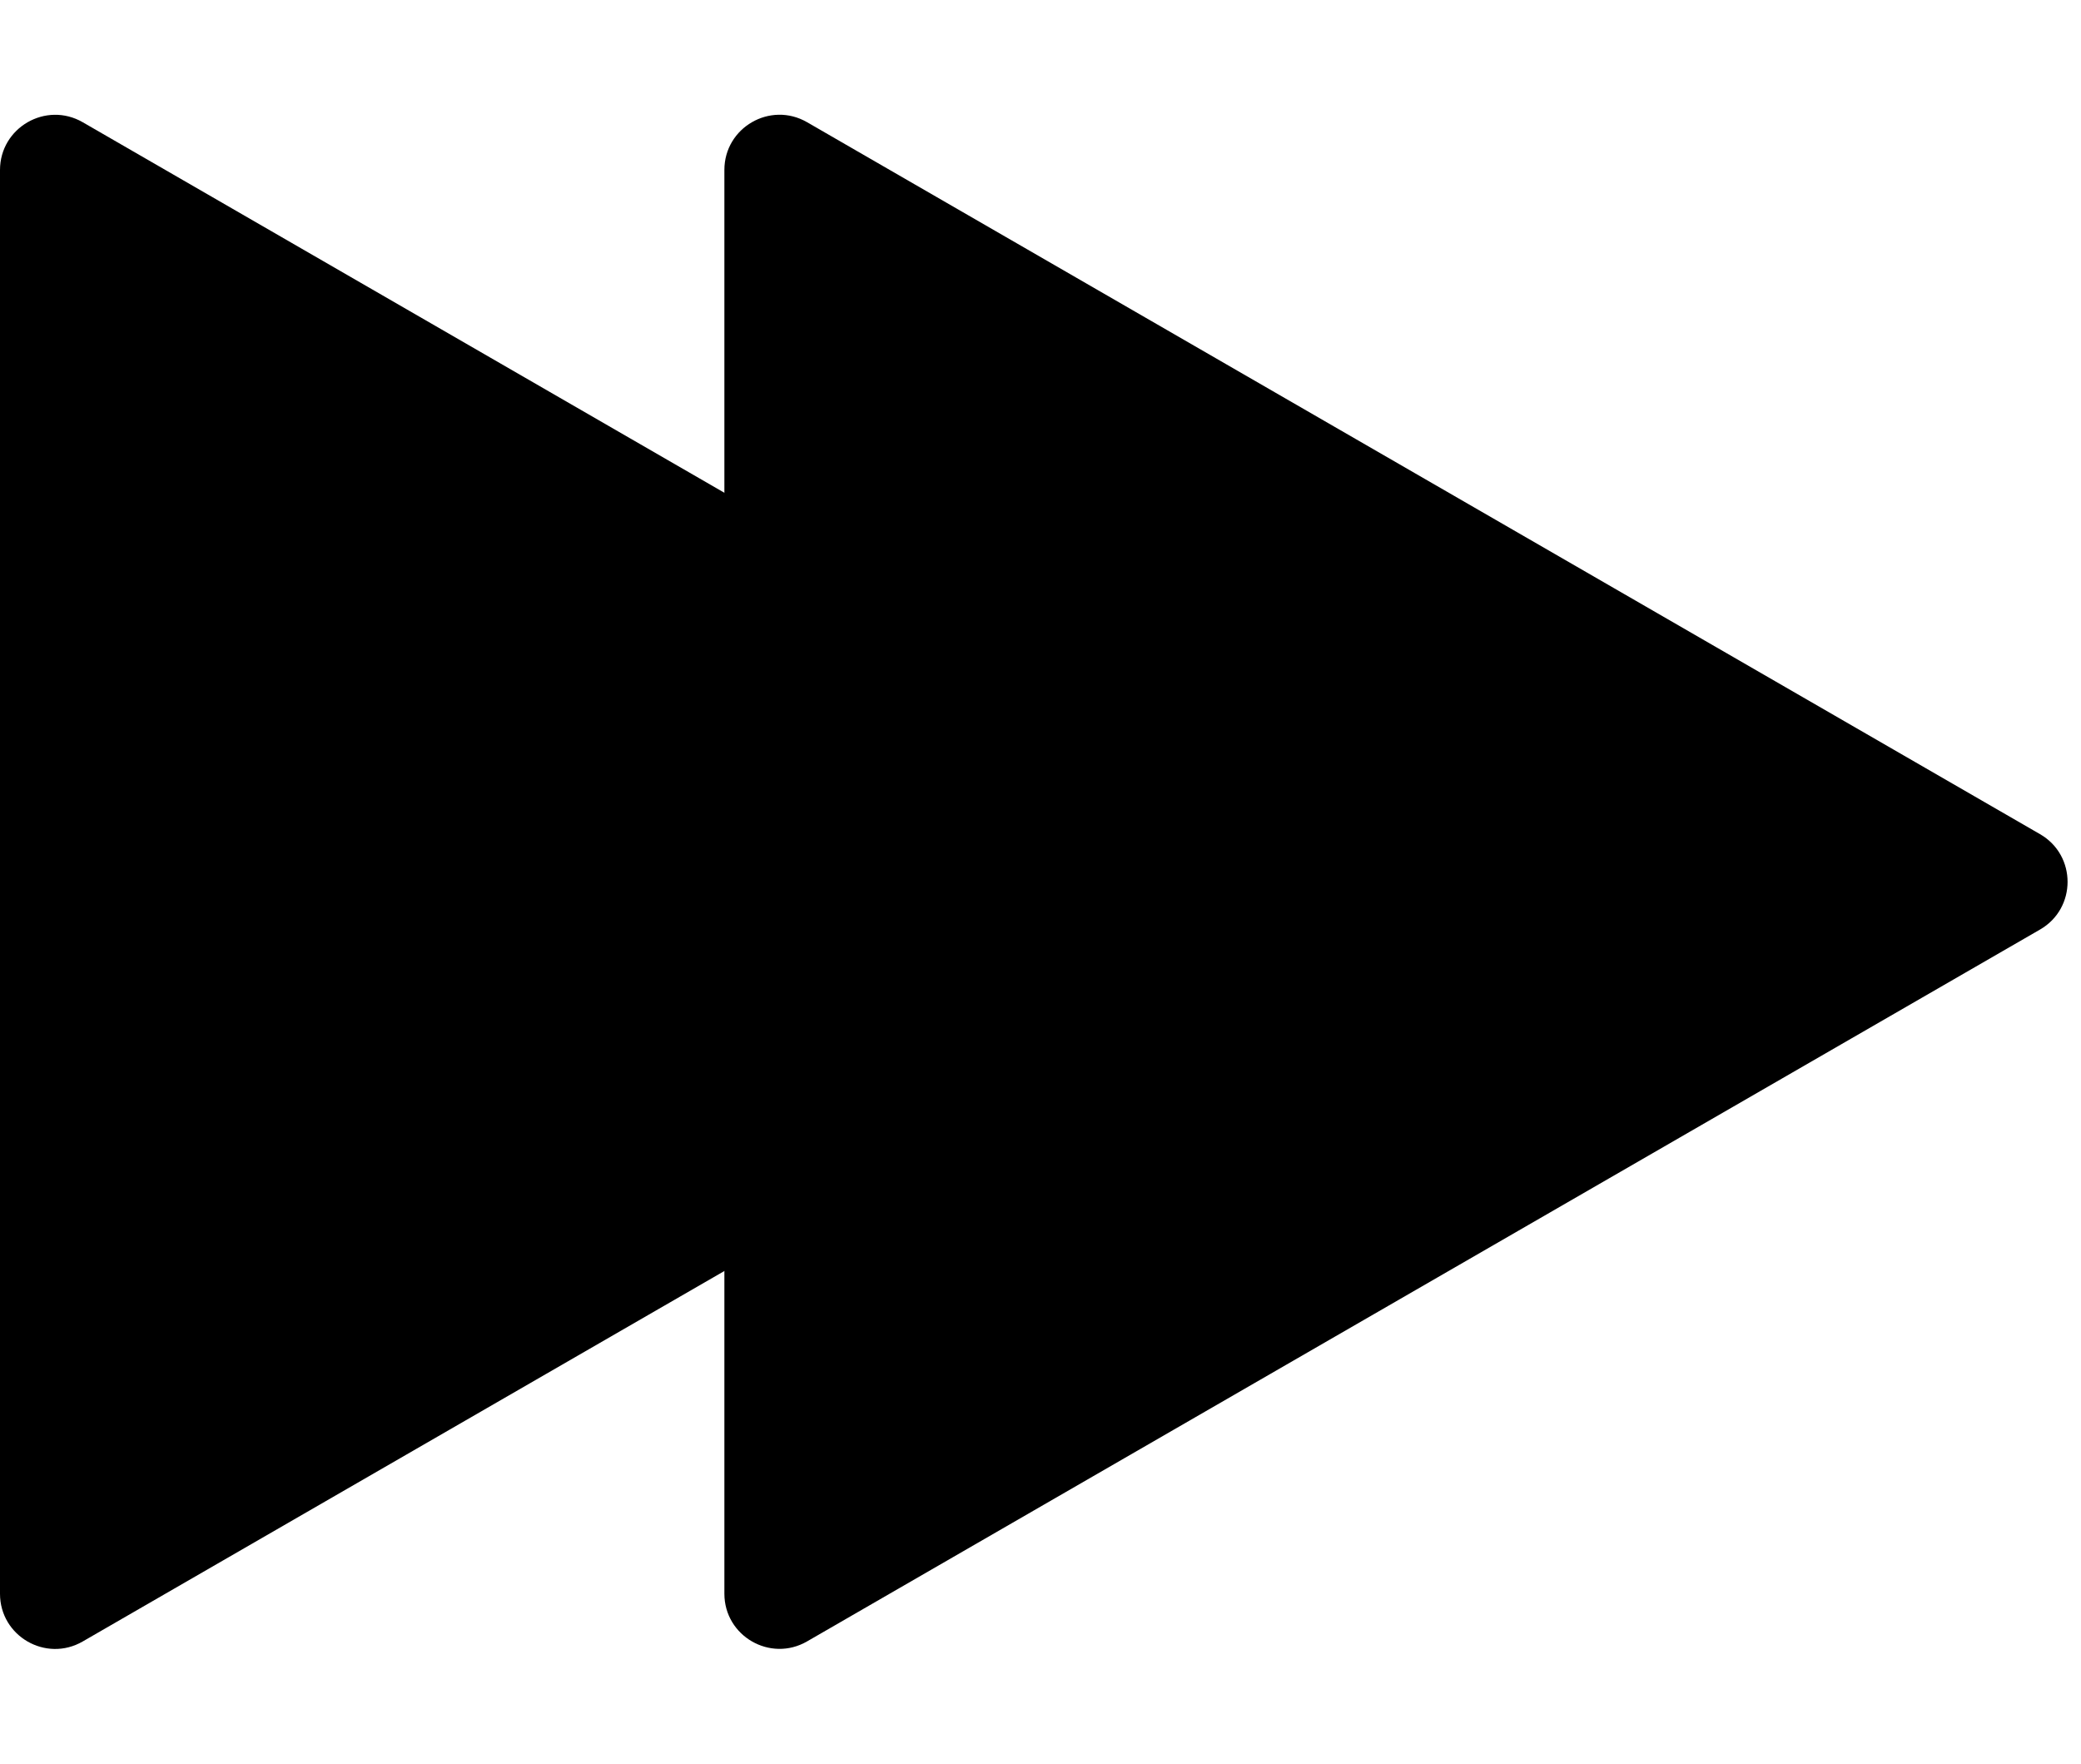
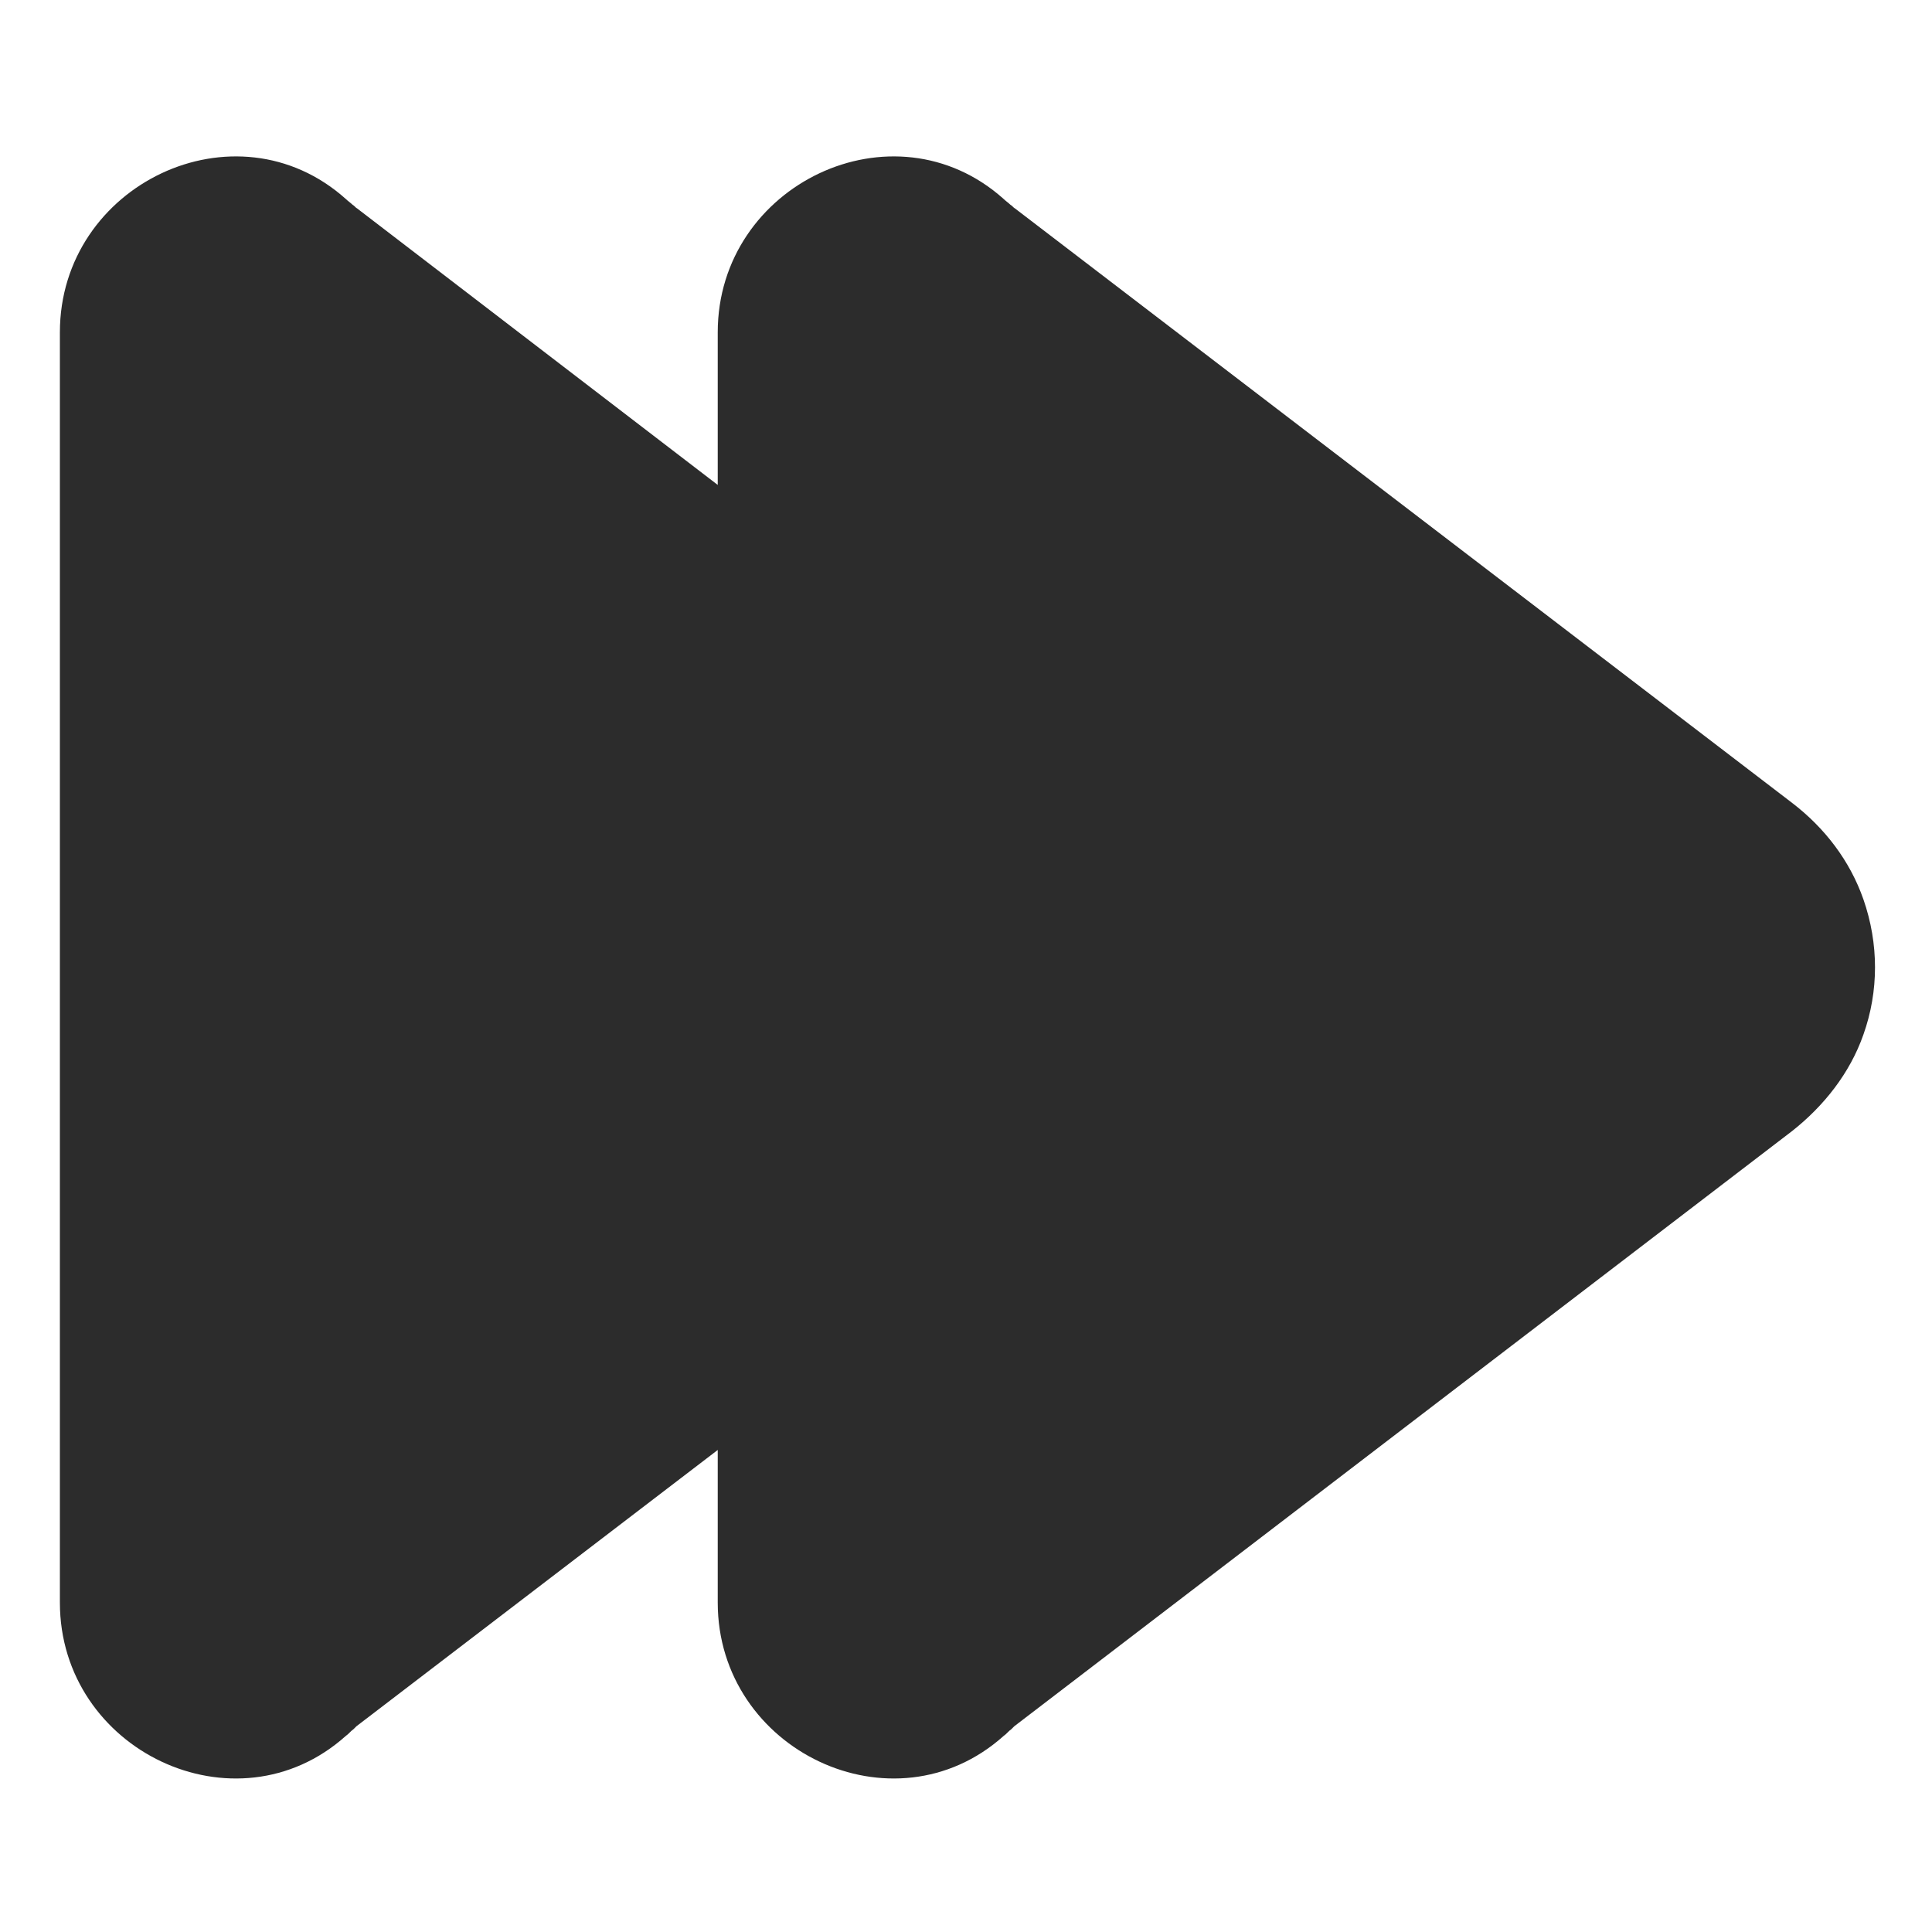
- <svg xmlns="http://www.w3.org/2000/svg" version="1.1" id="Layer_1" x="0px" y="0px" viewBox="0 0 236 200" style="enable-background:new 0 0 236 200;" xml:space="preserve">
-   <path d="M149.19,94.59L9.38,13.86C5.21,11.46,0,14.47,0,19.28v161.45c0,4.81,5.21,7.82,9.38,5.41l139.82-80.72  C153.36,103.01,153.36,96.99,149.19,94.59z" />
-   <path d="M231.35,94.59L91.53,13.86c-4.17-2.41-9.38,0.6-9.38,5.41v161.45c0,4.81,5.21,7.82,9.38,5.41l139.82-80.72  C235.52,103.01,235.52,96.99,231.35,94.59z" />
+ <svg xmlns="http://www.w3.org/2000/svg" class="icon" width="200px" height="200.00px" viewBox="0 0 1024 1024" version="1.1">
+   <path fill="#2c2c2c" d="M987.648 476.672c-7.168-20.48-20.48-37.888-37.888-51.2l-411.648-314.88c-1.024-0.512-1.536-1.536-2.56-2.048-1.024-1.024-2.56-2.048-3.584-3.072-58.368-52.224-151.552-7.68-151.552 70.656v80.896L189.44 110.592c-1.024-0.512-1.536-1.536-2.56-2.048-1.024-1.024-2.56-2.048-3.584-3.072C124.928 53.248 31.744 97.792 31.744 176.128v673.28c0 78.336 93.184 122.88 151.552 70.656 1.536-1.024 2.56-2.56 4.096-3.584l1.536-1.536 191.488-146.432v80.896c0 78.336 93.184 122.88 151.552 70.656 1.536-1.024 2.56-2.56 4.096-3.584l1.536-1.536 412.16-315.392c16.896-13.312 30.72-30.72 37.888-51.2 8.192-23.04 8.192-48.128 0-71.68z" />
</svg>
